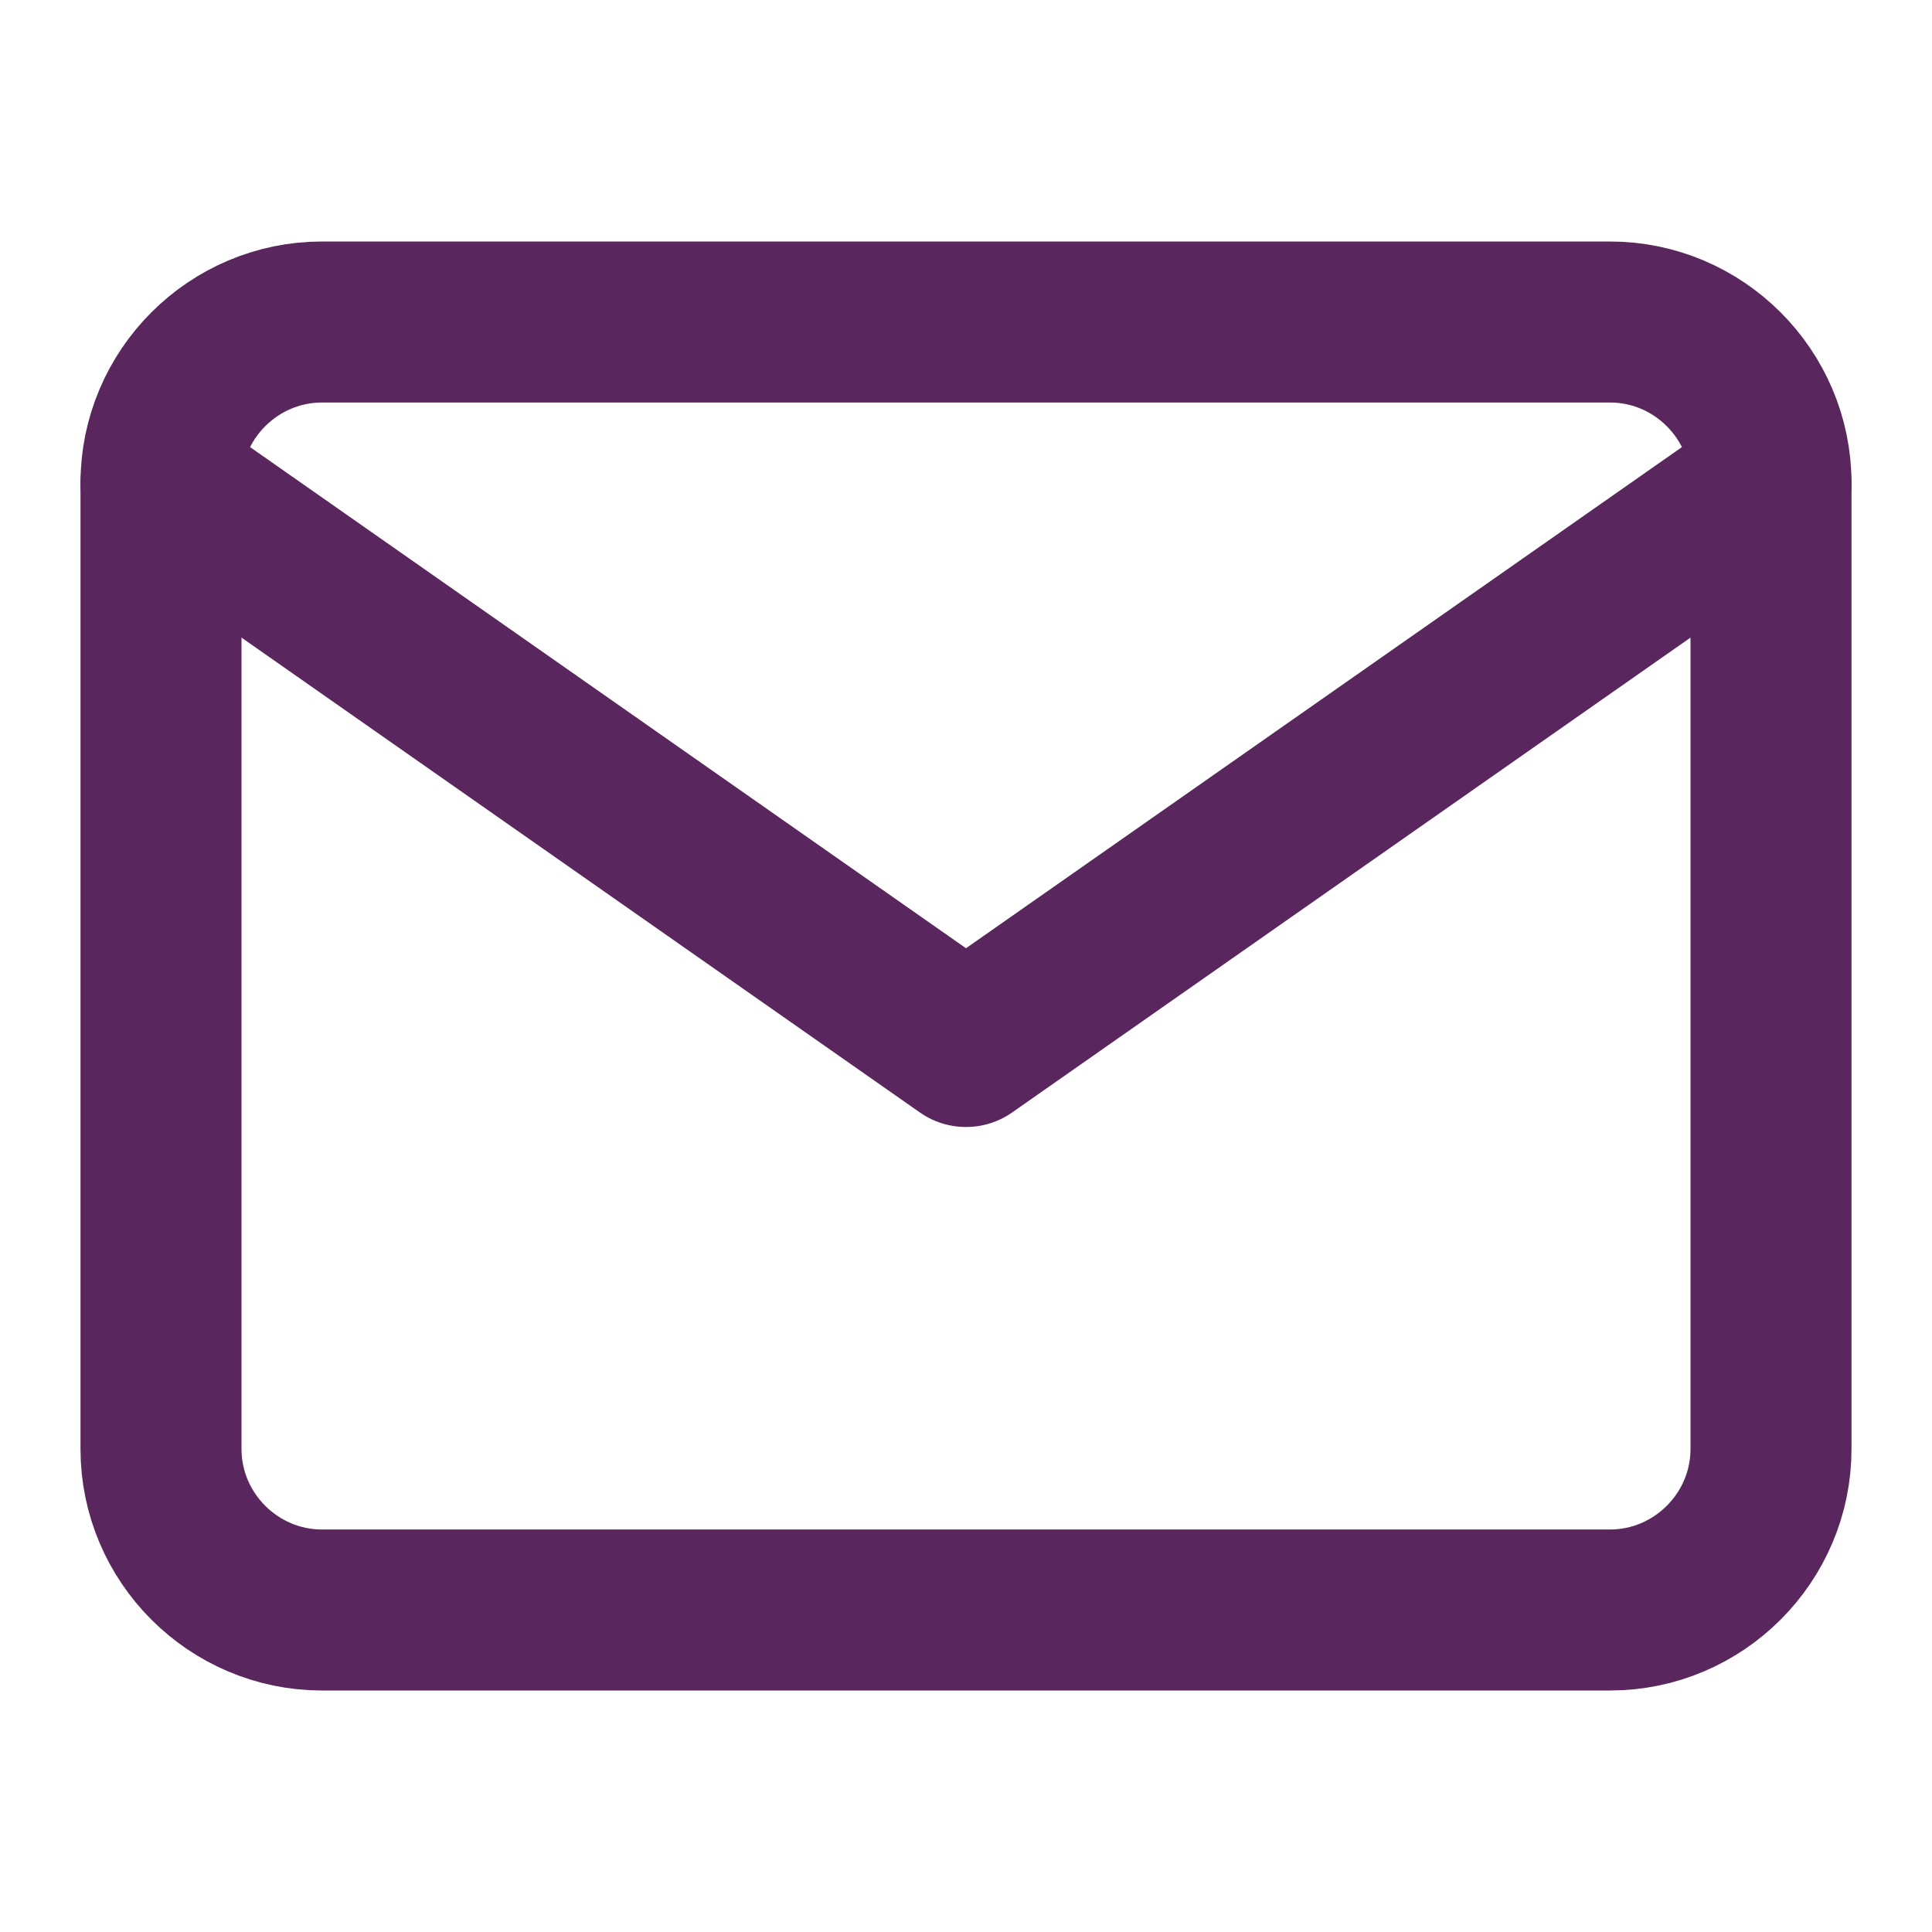
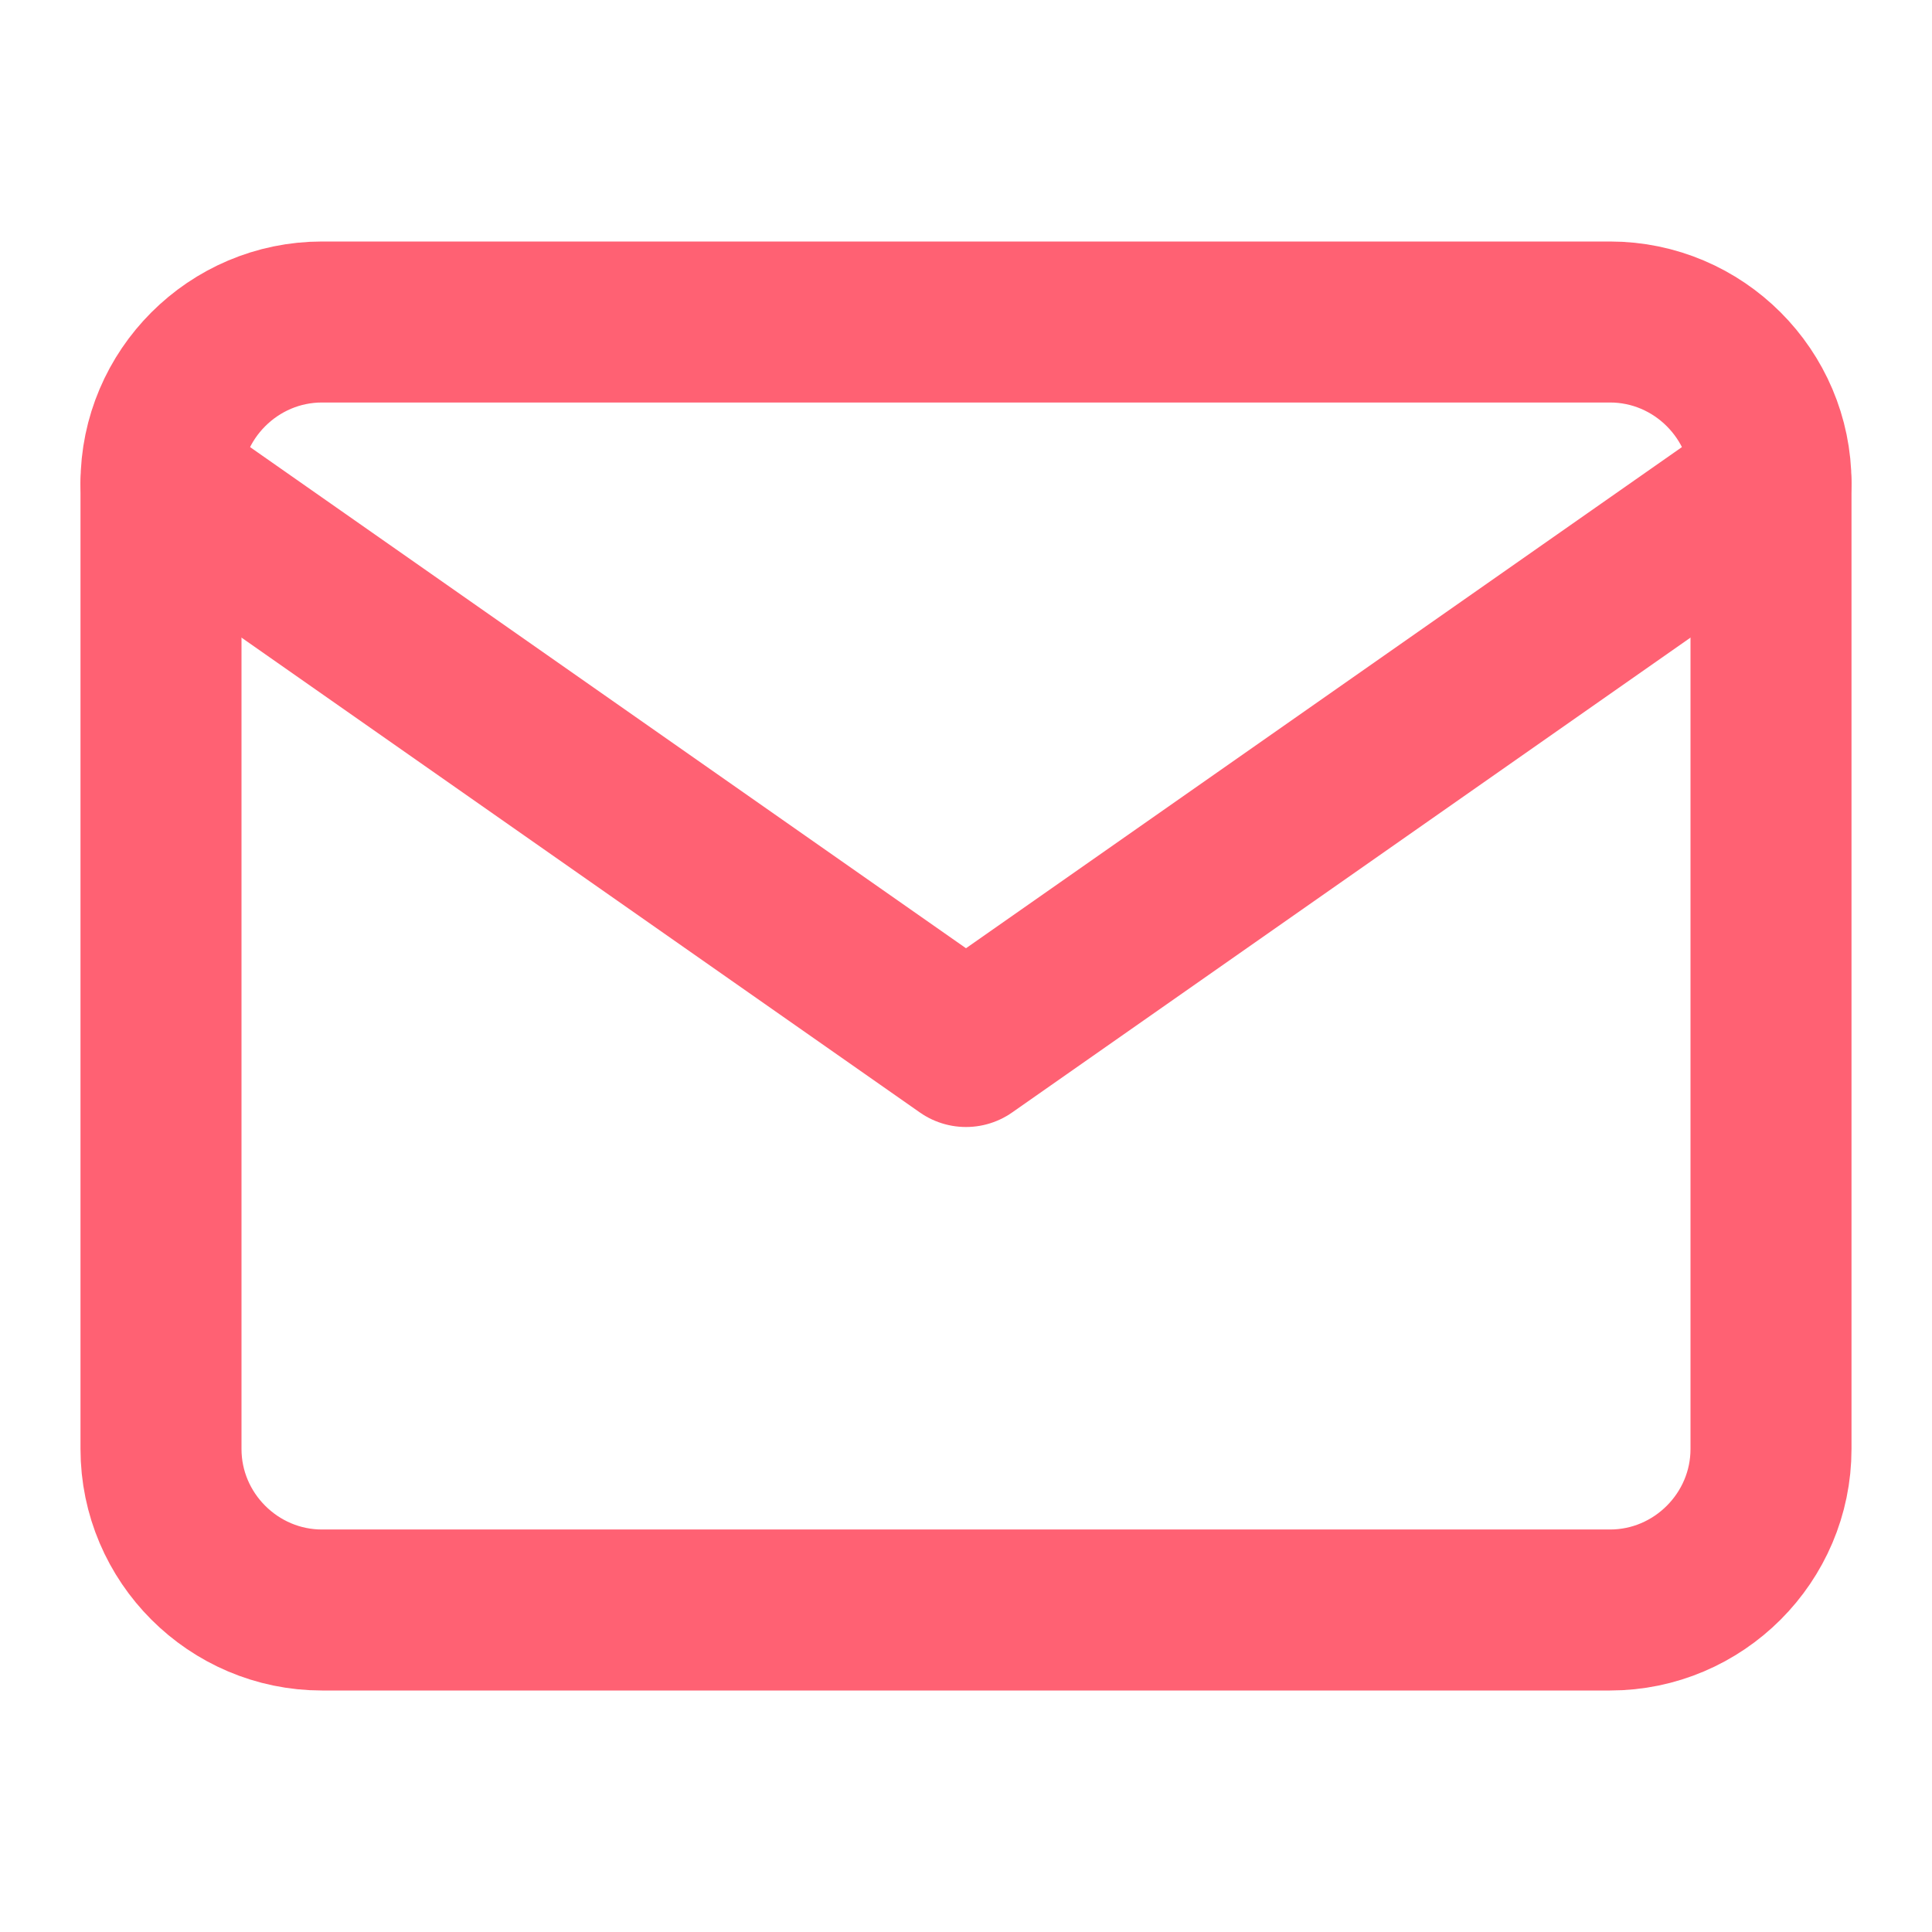
- <svg xmlns="http://www.w3.org/2000/svg" viewBox="0 0 24 24" fill="none" stroke="#5A265E" stroke-width="2" stroke-linecap="round" stroke-linejoin="round" class="feather feather-mail">
+ <svg xmlns="http://www.w3.org/2000/svg" viewBox="0 0 24 24" fill="none" stroke="#FF6173" stroke-width="2" stroke-linecap="round" stroke-linejoin="round" class="feather feather-mail">
  <path d="M4 4h16c1.1 0 2 .9 2 2v12c0 1.1-.9 2-2 2H4c-1.1 0-2-.9-2-2V6c0-1.1.9-2 2-2z" />
  <polyline points="22,6 12,13 2,6" />
</svg>
